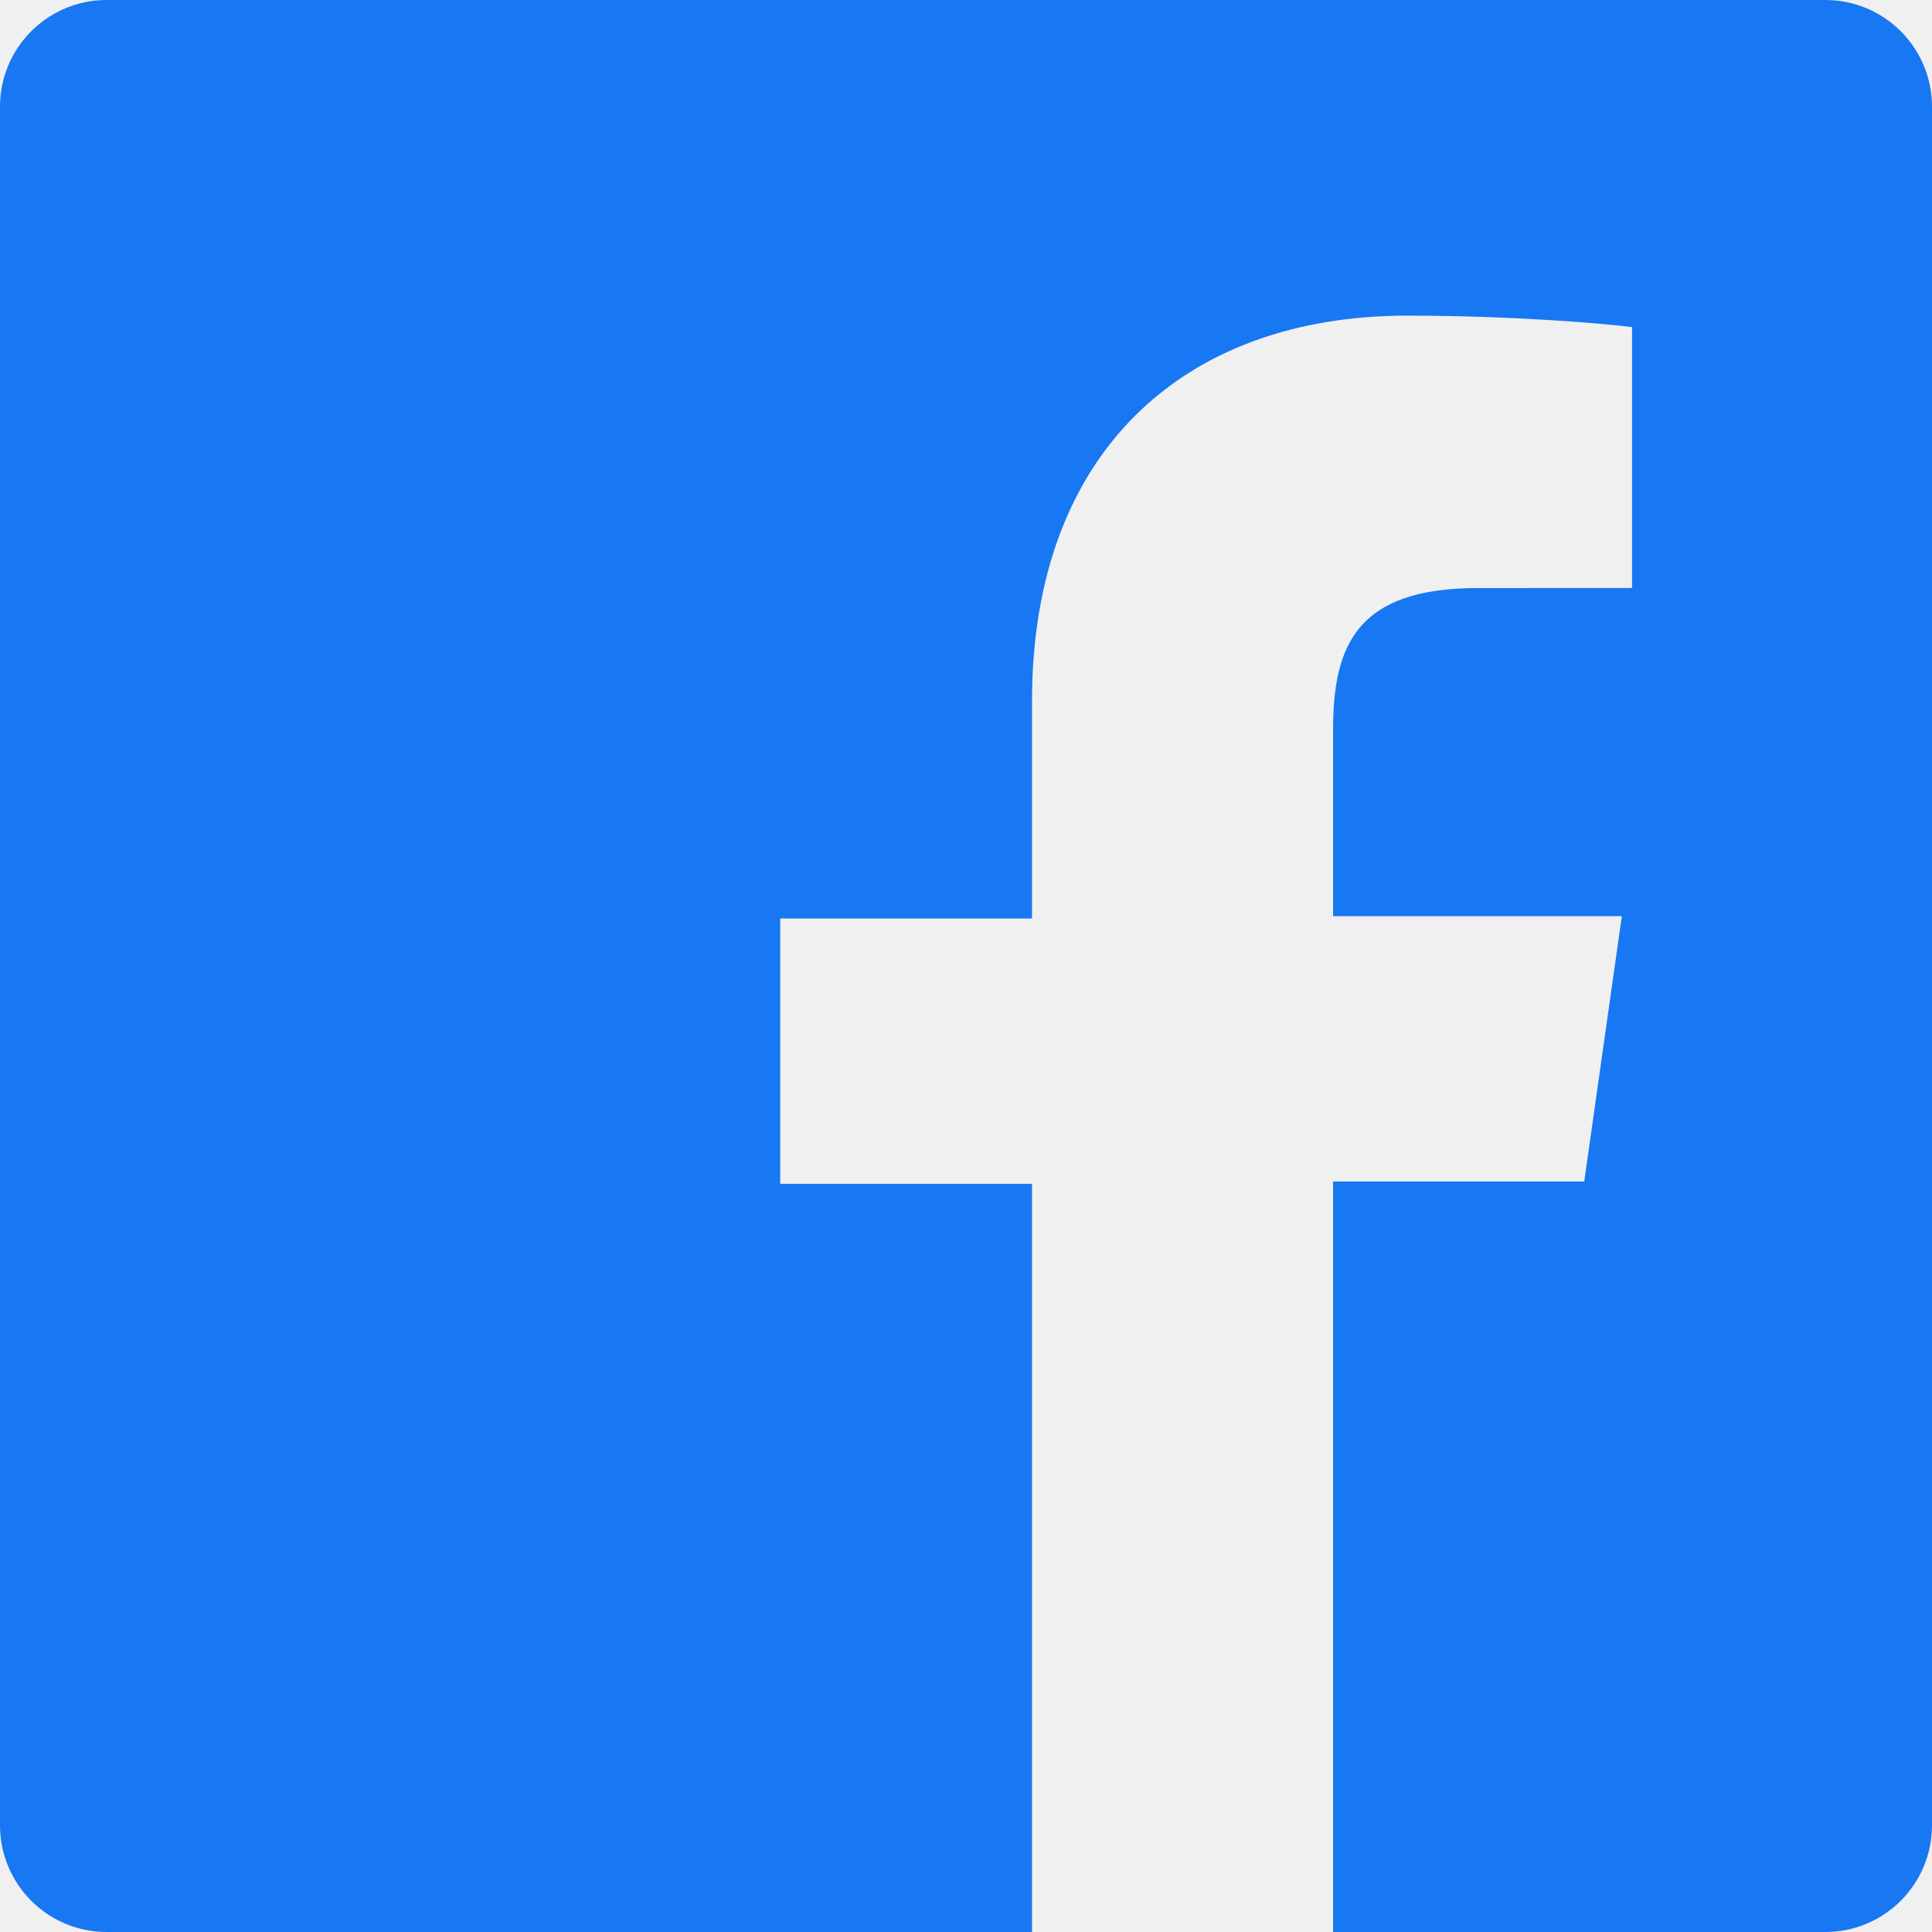
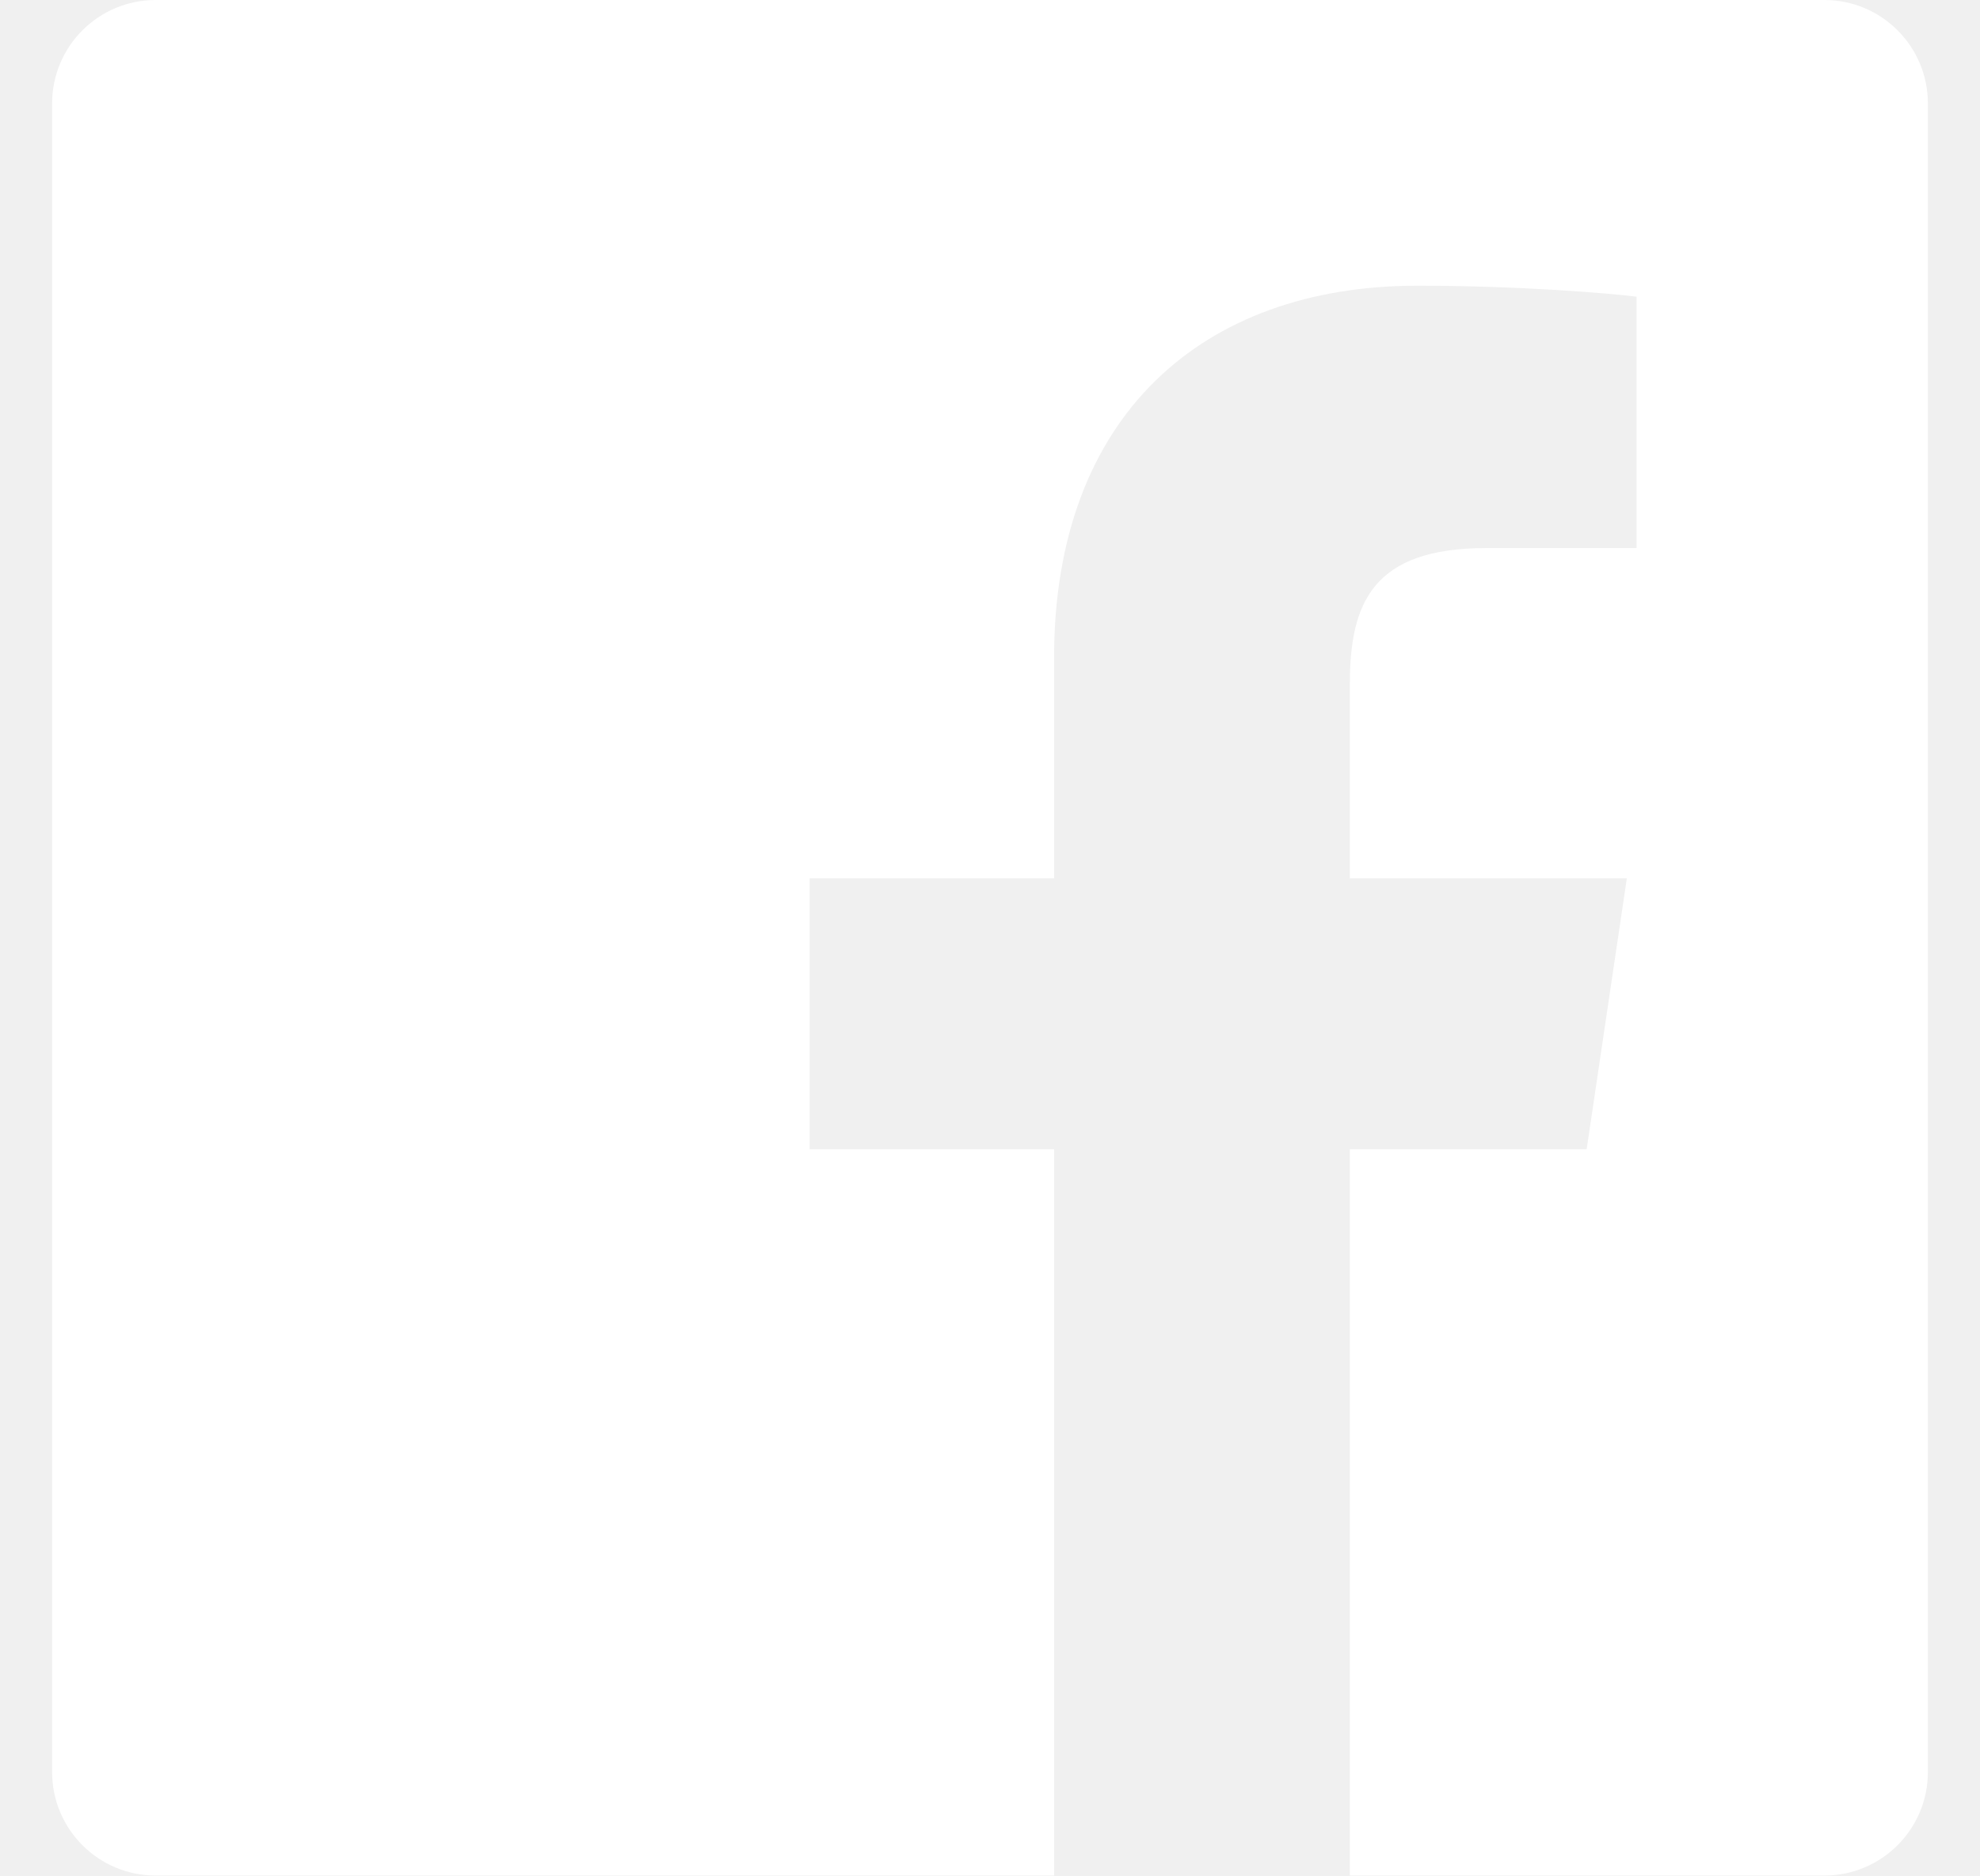
- <svg xmlns="http://www.w3.org/2000/svg" viewBox="0 0 24 24" width="50" height="50" fill="#1877F2">
-   <path d="M22.675 0H1.325C.593 0 0 .593 0 1.326v21.348C0 23.407.593 24 1.325 24h11.495v-9.294H9.692V11.41h3.128V8.709c0-3.1 1.893-4.788 4.659-4.788 1.325 0 2.464.099 2.795.143v3.24l-1.918.001c-1.504 0-1.796.715-1.796 1.763v2.313h3.587l-.467 3.296h-3.12V24h6.116C23.407 24 24 23.407 24 22.674V1.326C24 .593 23.407 0 22.675 0z" />
+ <svg xmlns="http://www.w3.org/2000/svg" width="19" height="18" viewBox="0 0 24 24" fill="none">
+   <path d="M22.675 0H1.325C0.593 0 0 0.593 0 1.325V22.675C0 23.407 0.593 24 1.325 24H12.82V14.706H9.692V11.24H12.82V8.413C12.82 5.328 14.713 3.656 17.467 3.656C18.782 3.656 19.946 3.754 20.273 3.797V7.013H18.352C16.891 7.013 16.604 7.721 16.604 8.756V11.24H20.148L19.634 14.706H16.604V24H22.675C23.407 24 24 23.407 24 22.675V1.325C24 0.593 23.407 0 22.675 0Z" fill="white" />
</svg>
